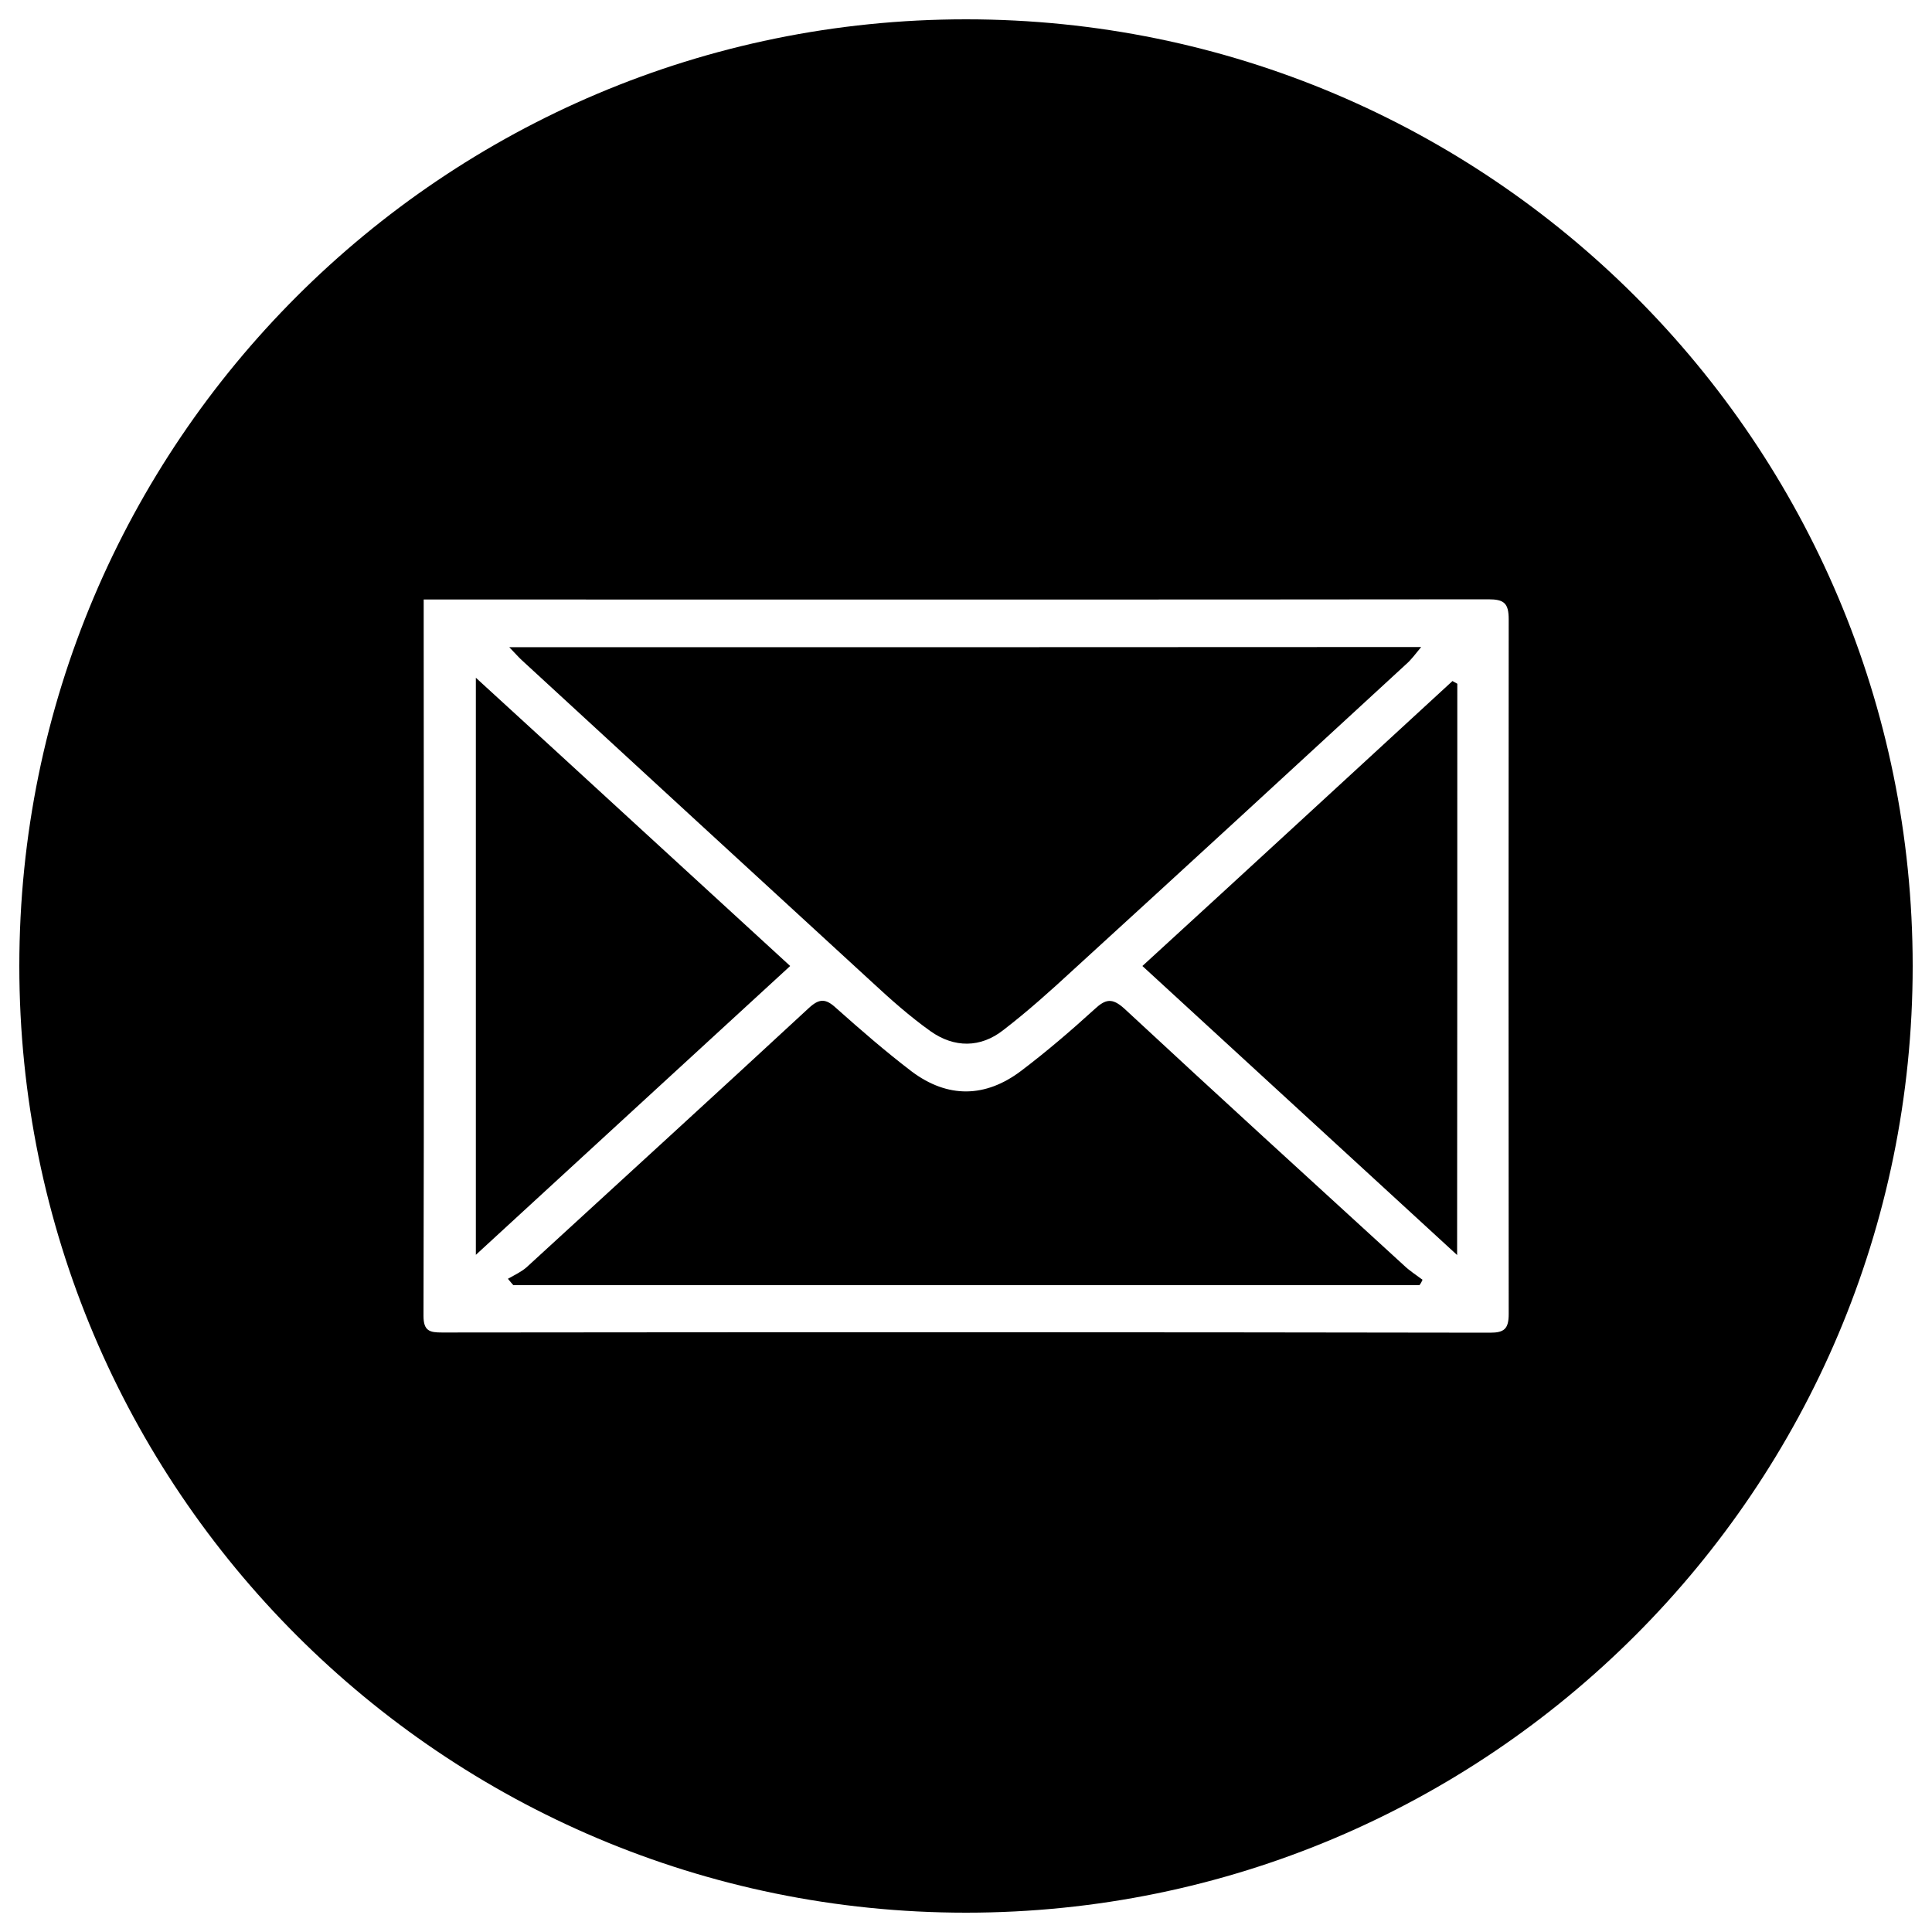
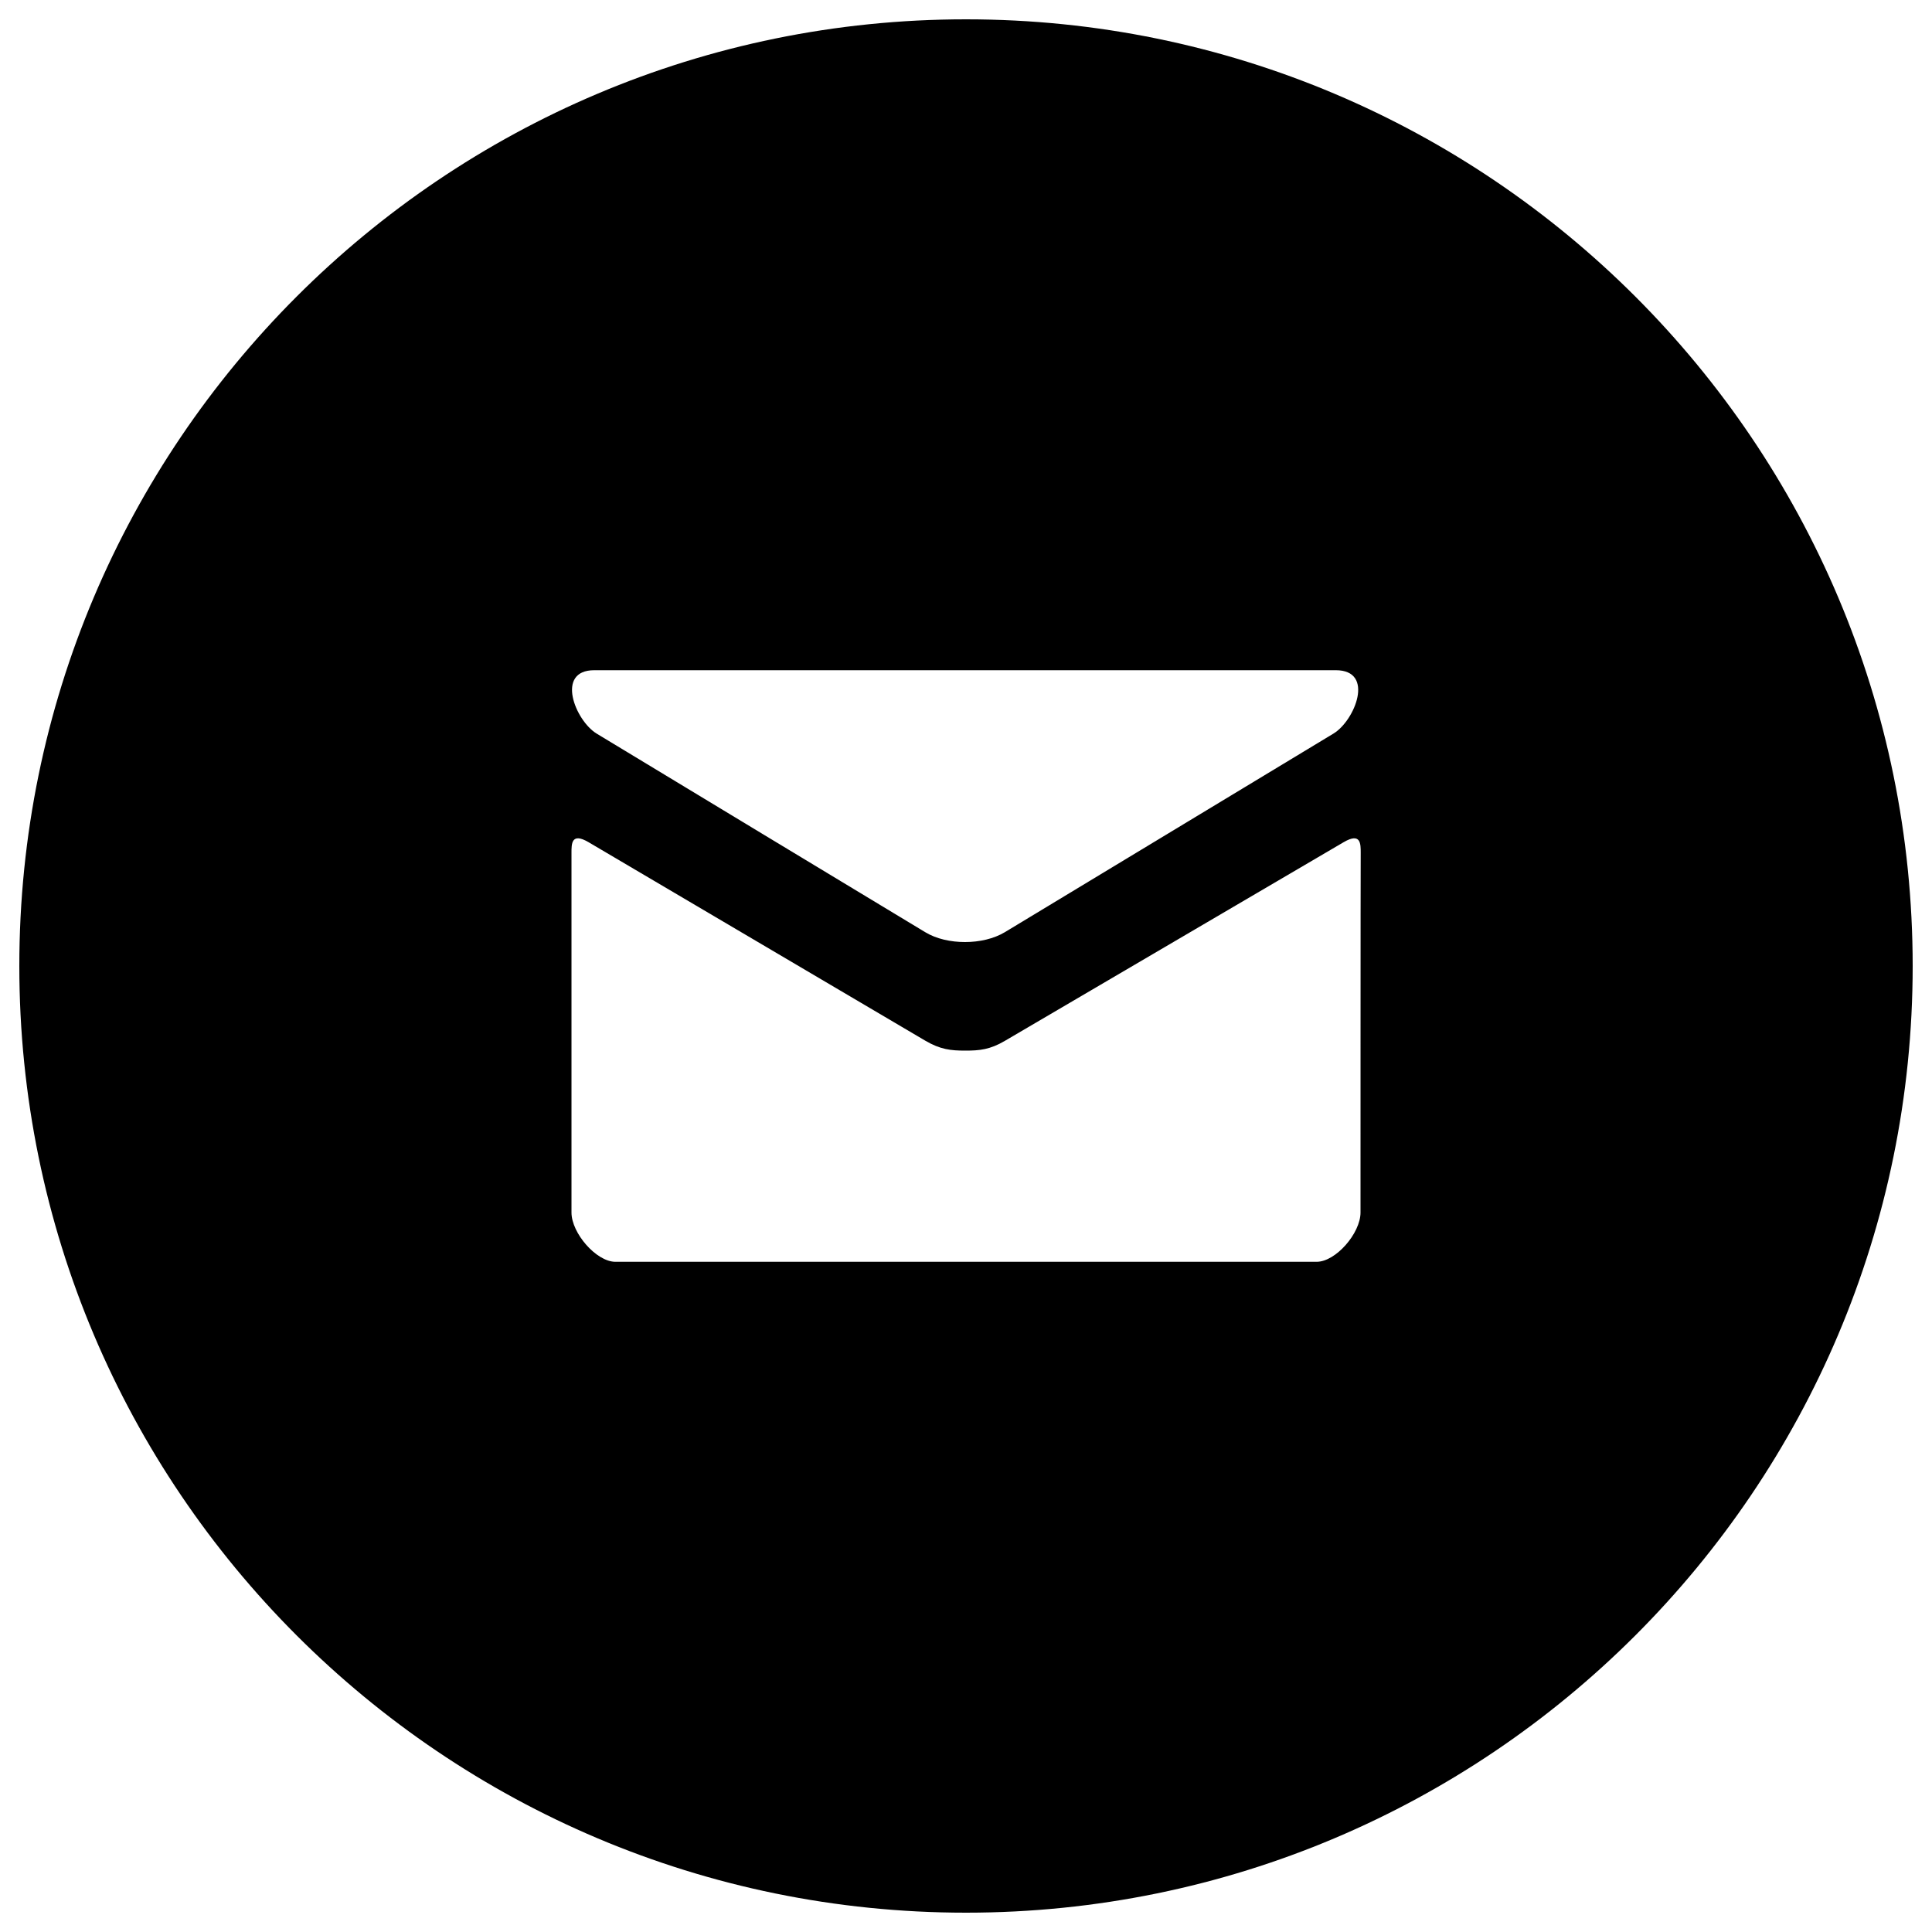
<svg xmlns="http://www.w3.org/2000/svg" version="1.1" x="0px" y="0px" viewBox="0 0 1000 1000" enable-background="new 0 0 1000 1000" xml:space="preserve">
  <g>
-     <path d="M500,10C229.4,10,10,229.3,10,500c0,270.6,219.4,490,490,490s490-219.5,490-490C990,229.3,770.7,10,500,10z M219.3,310.3h12.1c179.7,0,359.4,0.1,539-0.1c8.1,0,10.5,2,10.5,10.4c-0.1,119.8-0.1,239.7,0,359.5c0,7.7-2.3,9.7-9.6,9.7c-180.8-0.3-361.7-0.3-542.5-0.1c-6.3,0-9.6-0.7-9.6-8.6c0.3-119.5,0.2-239,0.1-358.6V310.3L219.3,310.3z M263.6,335c3.5,3.6,4.9,5.3,6.8,7c60.3,55.5,120.5,110.9,181,166.4c9.6,8.9,19.5,17.7,30.3,25.4c12.2,8.6,25.8,8.7,37.7-0.7c12.6-9.7,24.4-20.3,36.1-31.1c57.6-52.6,115-105.4,172.4-158.3c2.5-2.2,4.5-4.9,7.7-8.8C577.7,335,421.9,335,263.6,335L263.6,335z M262.9,661.9c1,1.2,1.8,2.2,2.8,3.3h469c0.7-0.9,1.2-1.8,1.6-2.8c-3.2-2.4-6.8-4.7-9.7-7.5c-48.3-44.2-96.7-88.3-144.6-132.8c-6.4-5.8-9.8-5-15.5,0.3c-12.3,11.2-24.8,21.9-38,31.9c-18.4,13.9-37.9,14.3-56.6,0.3c-13.5-10.3-26.4-21.5-39.2-32.9c-5.4-5-8.7-4.9-14.1,0.1c-48.5,44.9-97.3,89.4-146,134.1C269.9,658.3,266.2,660,262.9,661.9L262.9,661.9z M409,500c-54.4-49.8-107.8-99-162.7-149.2v298.7C301.4,598.8,354.7,549.9,409,500L409,500z M754.3,353.9c-0.9-0.5-1.7-0.9-2.5-1.4c-53.3,49-106.4,98-160.5,147.5c54.5,50.1,107.8,99,162.9,149.6C754.3,549.2,754.3,451.6,754.3,353.9L754.3,353.9z" />
+     <path d="M500,10C229.4,10,10,229.4,10,500c0,270.6,219.4,490,490,490c270.6,0,490-219.4,490-490C990,229.4,770.6,10,500,10z M307.6,346.9h383.8c20.4,0,9.9,26.1-1.2,32.8c-11.1,6.7-164.4,99.4-170.1,102.8c-5.7,3.4-13.1,5.1-20.6,5.1c-7.4,0-14.8-1.6-20.6-5.1c-5.7-3.4-159.1-96.1-170.1-102.8C297.8,373,287.3,346.9,307.6,346.9z M704.2,627.6c0,10.7-12.8,25.5-22.7,25.5h-363c-9.8,0-22.7-14.8-22.7-25.5c0,0,0-181.4,0-186.1c0-4.7-0.1-10.8,8.8-5.6c12.6,7.4,166.7,98.3,174.4,102.8c7.7,4.5,13.1,5.1,20.6,5.1c7.4,0,12.8-0.5,20.6-5.1c7.7-4.5,162.7-95.4,175.3-102.8c8.9-5.2,8.8,0.9,8.8,5.6C704.2,446.2,704.2,627.6,704.2,627.6z" />
  </g>
</svg>
